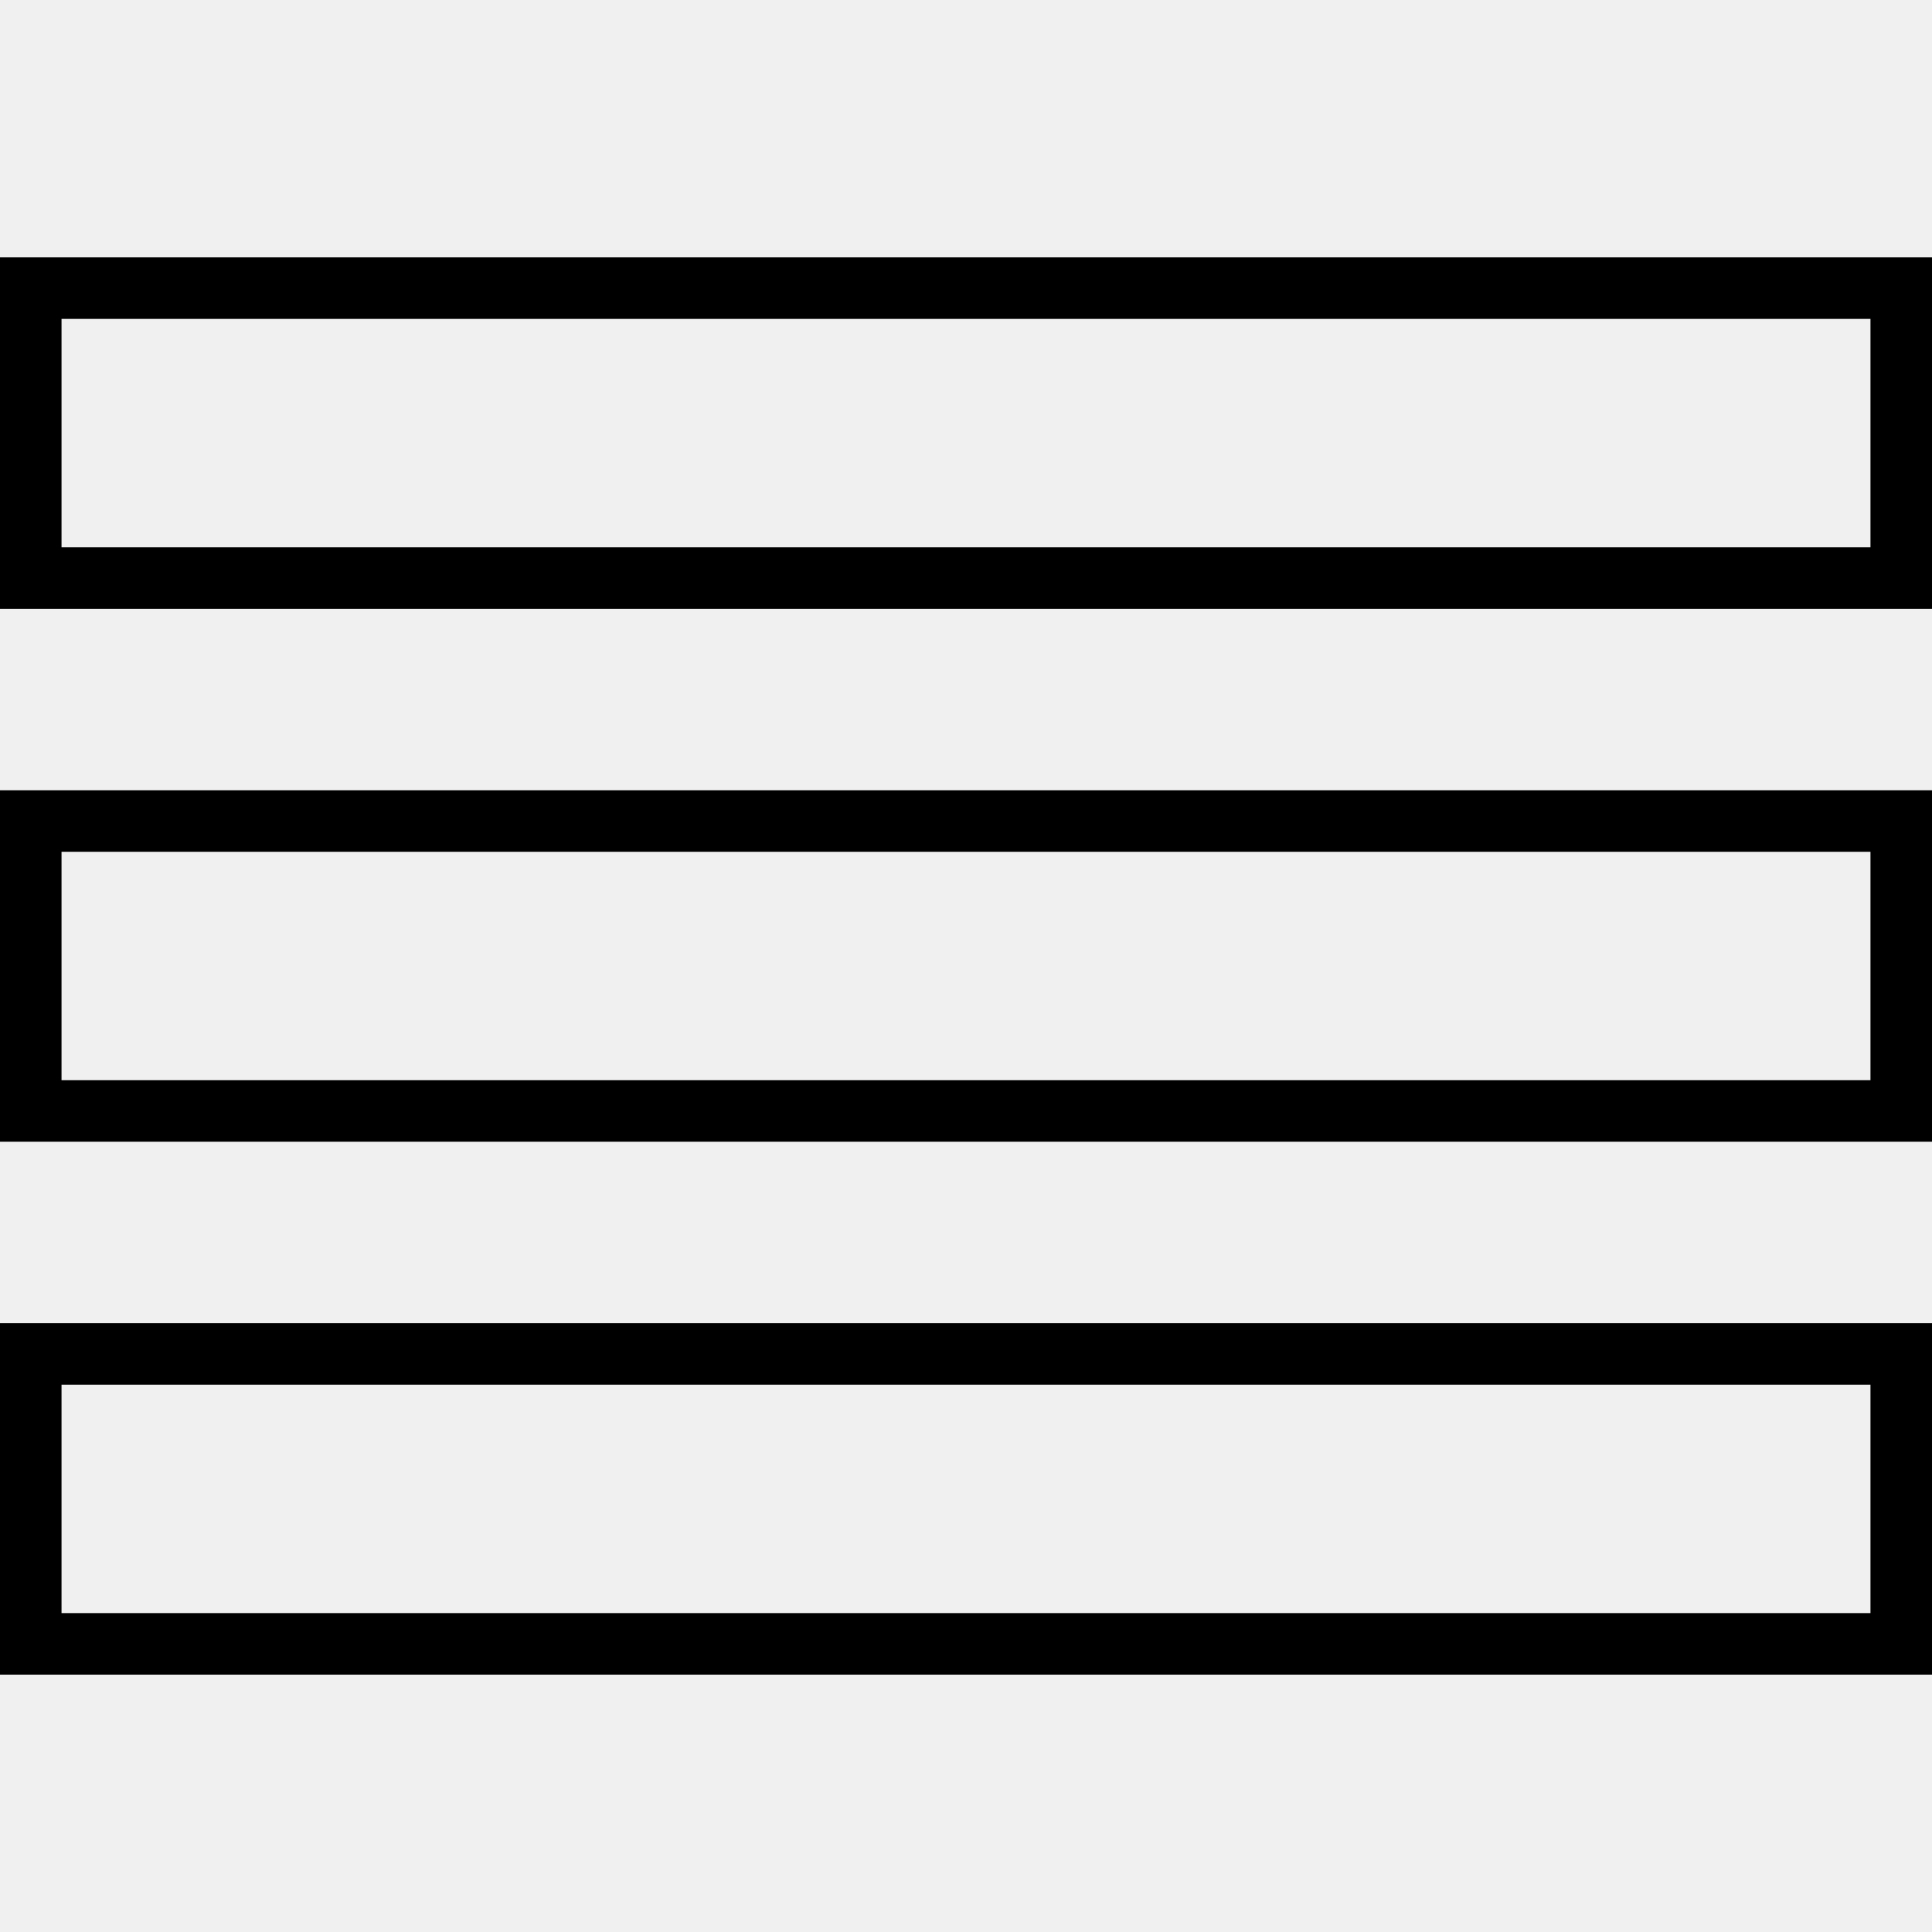
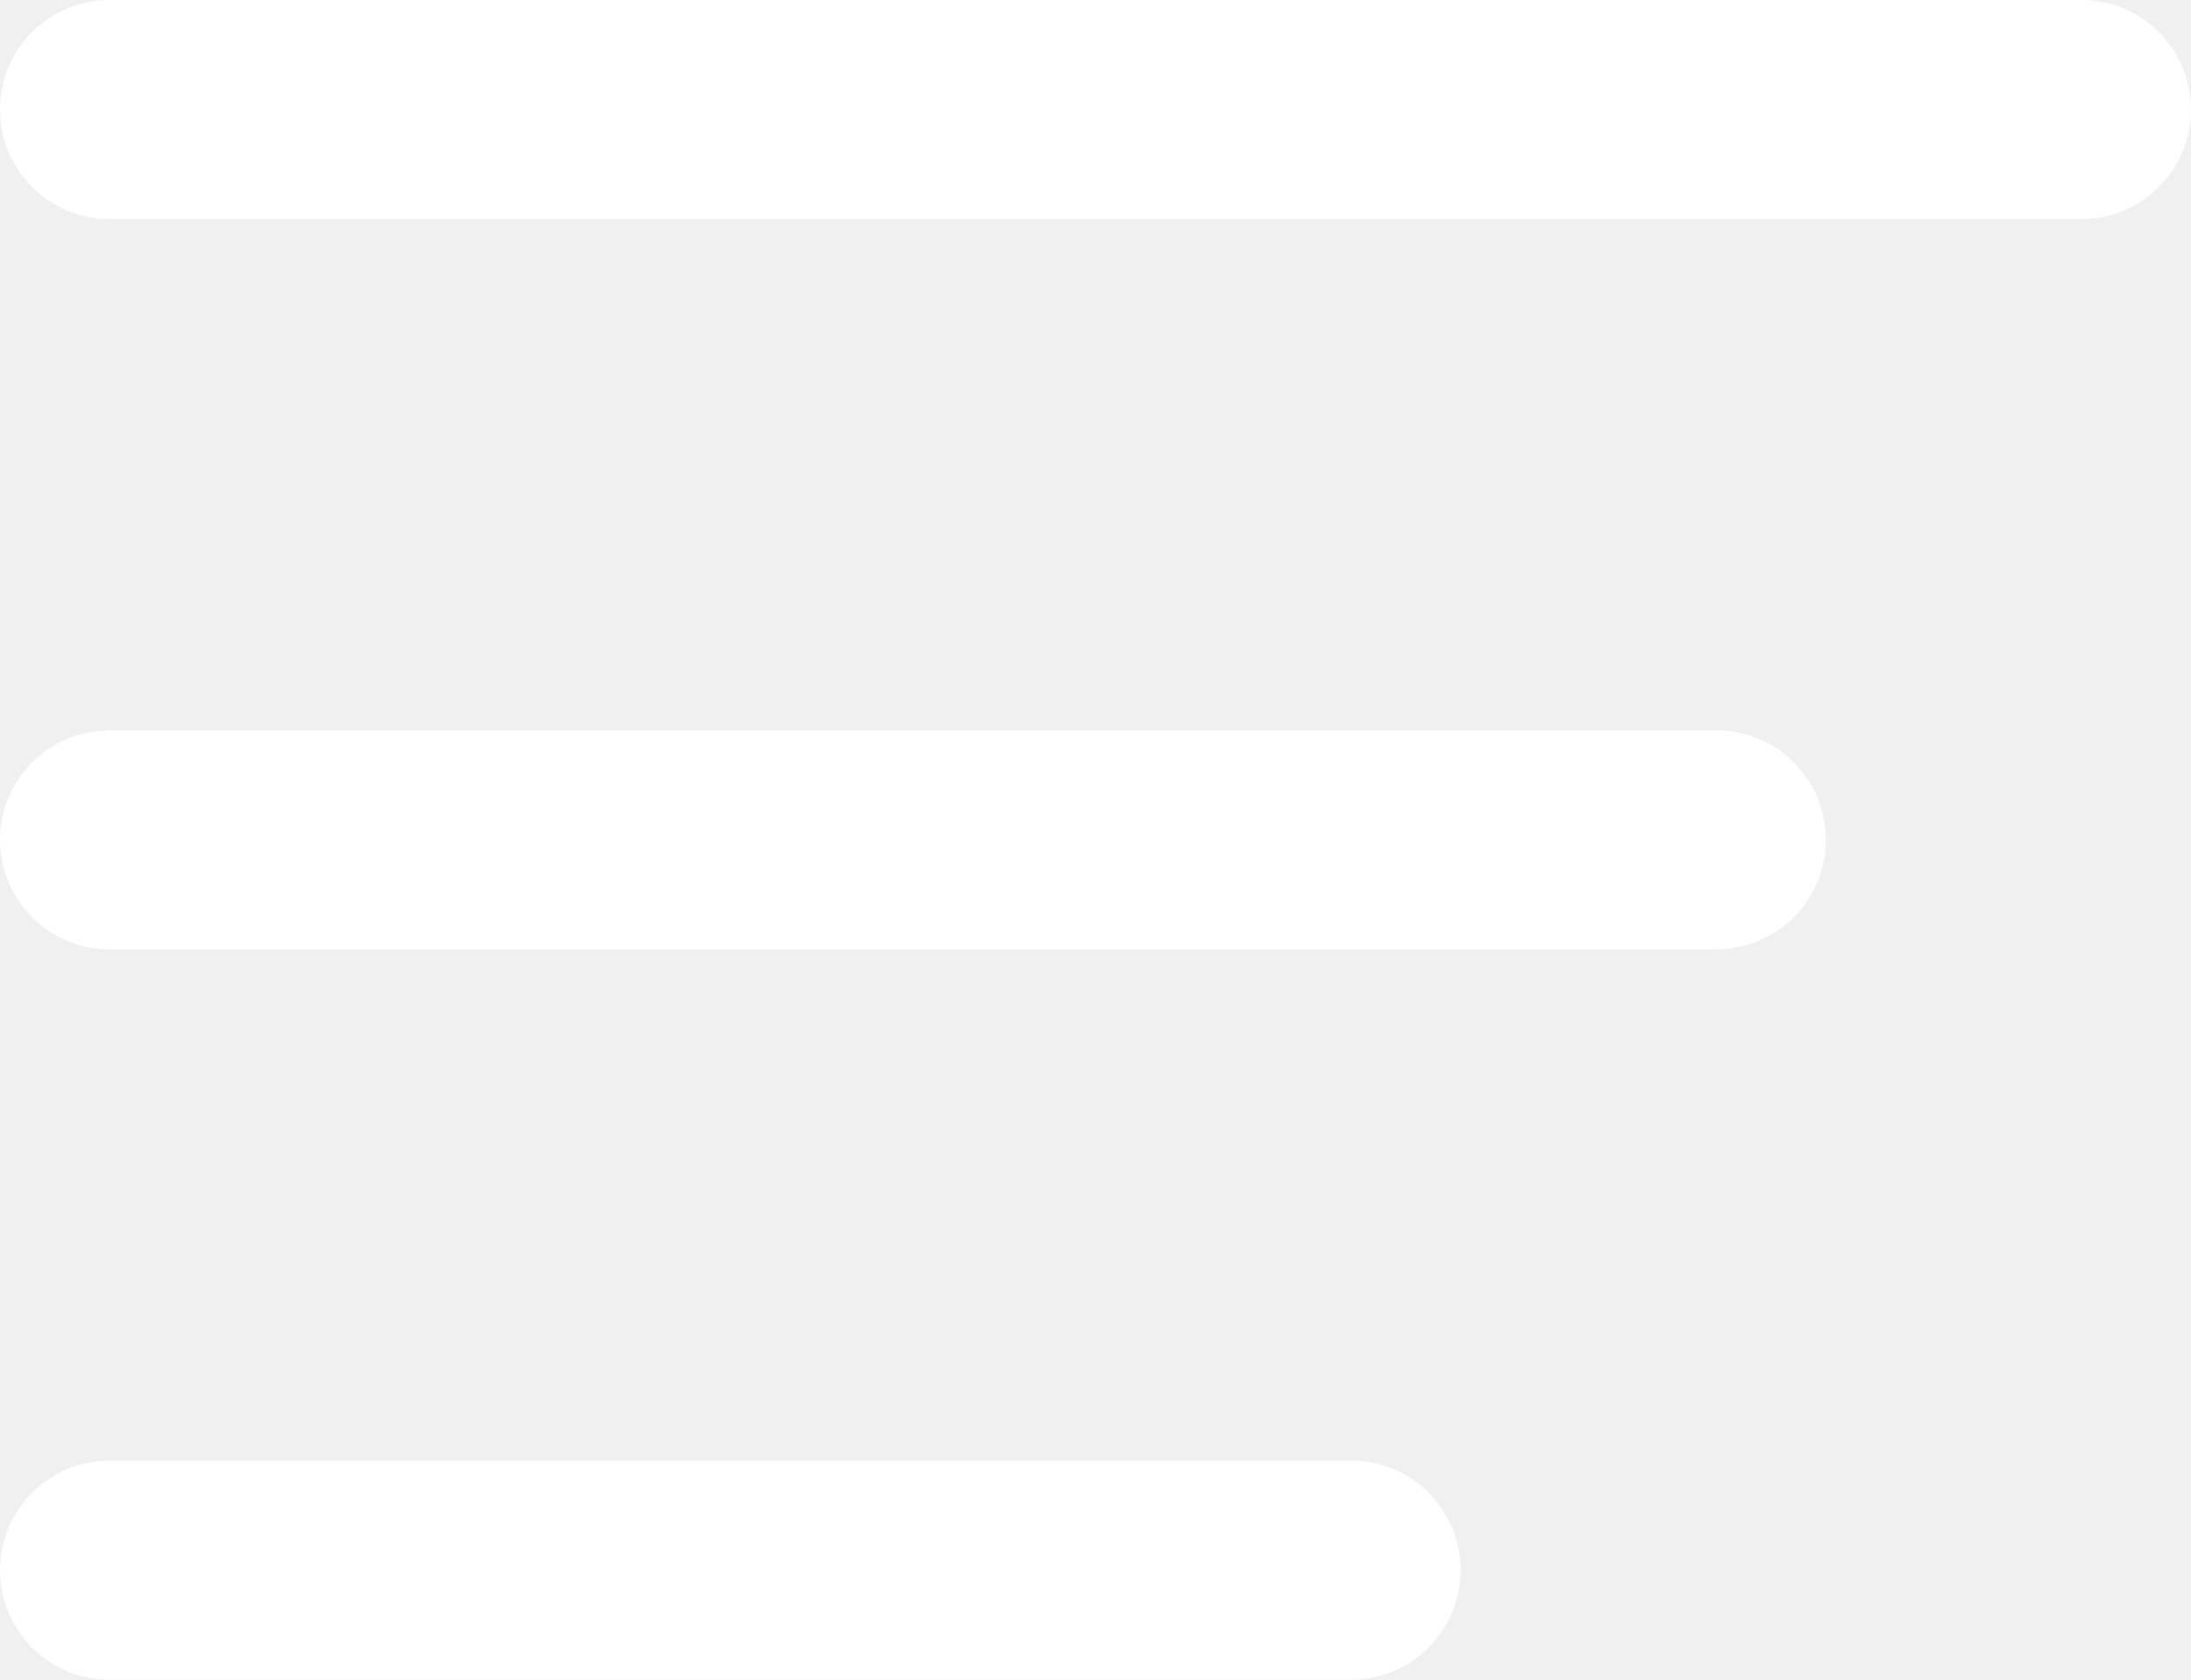
- <svg xmlns="http://www.w3.org/2000/svg" version="1.1" id="Capa_1" x="0px" y="0px" width="475.508px" height="475.508px" viewBox="0 0 475.508 475.508" style="enable-background:new 0 0 475.508 475.508;" xml:space="preserve">
-   <g>
-     <g>
-       <g>
-         <path d="M475.508,149.852H0V63.343h475.508V149.852L475.508,149.852z M15.143,134.708h445.222V78.486H15.143V134.708z" />
-       </g>
-       <g>
-         <path d="M475.508,281.008H0V194.5h475.508V281.008L475.508,281.008z M15.143,265.865h445.222v-56.222H15.143V265.865z" />
-       </g>
-       <g>
-         <path d="M475.508,412.165H0v-86.509h475.508V412.165L475.508,412.165z M15.143,397.021h445.222V340.8H15.143V397.021z" />
-       </g>
-     </g>
+ <svg xmlns="http://www.w3.org/2000/svg" width="30" height="23" viewBox="0 0 30 23">
+   <g id="Group_2" data-name="Group 2" transform="translate(-592 -625)">
+     <rect id="Rectangle_1" data-name="Rectangle 1" width="30" height="3" rx="1.5" transform="translate(592 625)" fill="#fff" />
+     <rect id="Rectangle_2" data-name="Rectangle 2" width="25" height="3" rx="1.5" transform="translate(592 635)" fill="#fff" />
+     <rect id="Rectangle_3" data-name="Rectangle 3" width="20" height="3" rx="1.5" transform="translate(592 645)" fill="#fff" />
  </g>
-   <g>
- </g>
-   <g>
- </g>
-   <g>
- </g>
-   <g>
- </g>
-   <g>
- </g>
-   <g>
- </g>
-   <g>
- </g>
-   <g>
- </g>
-   <g>
- </g>
-   <g>
- </g>
-   <g>
- </g>
-   <g>
- </g>
-   <g>
- </g>
-   <g>
- </g>
-   <g>
- </g>
</svg>
